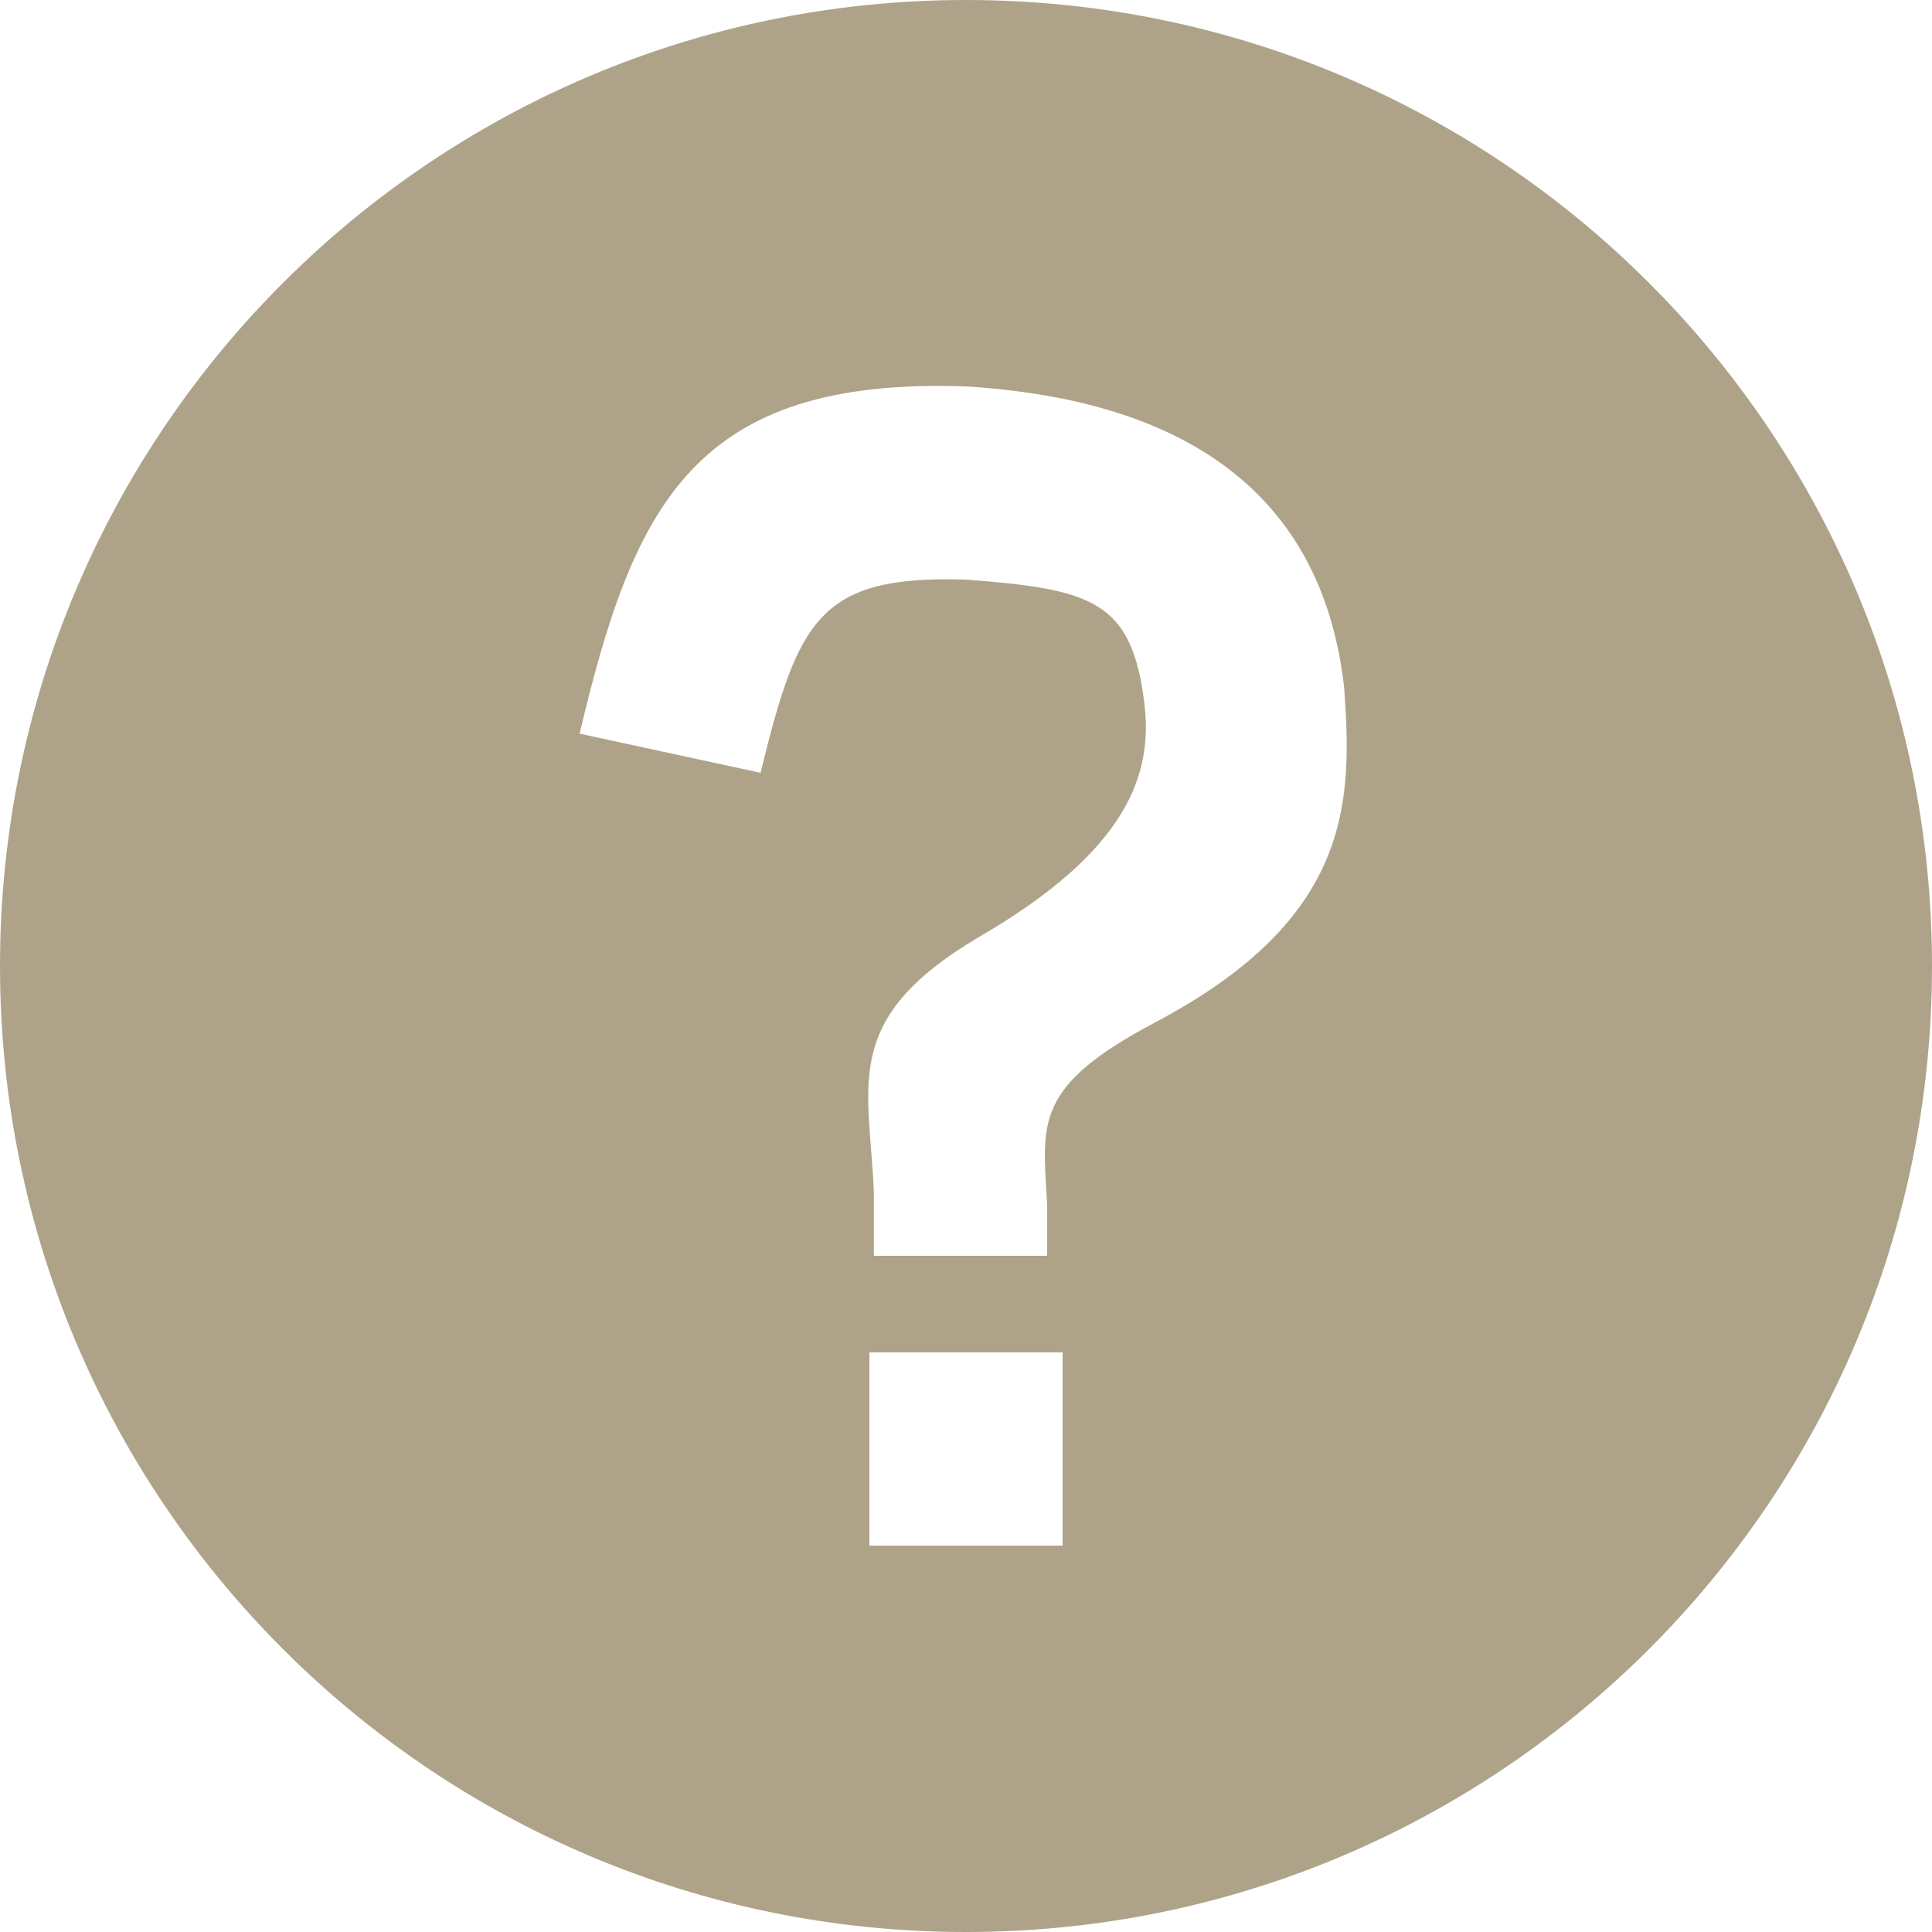
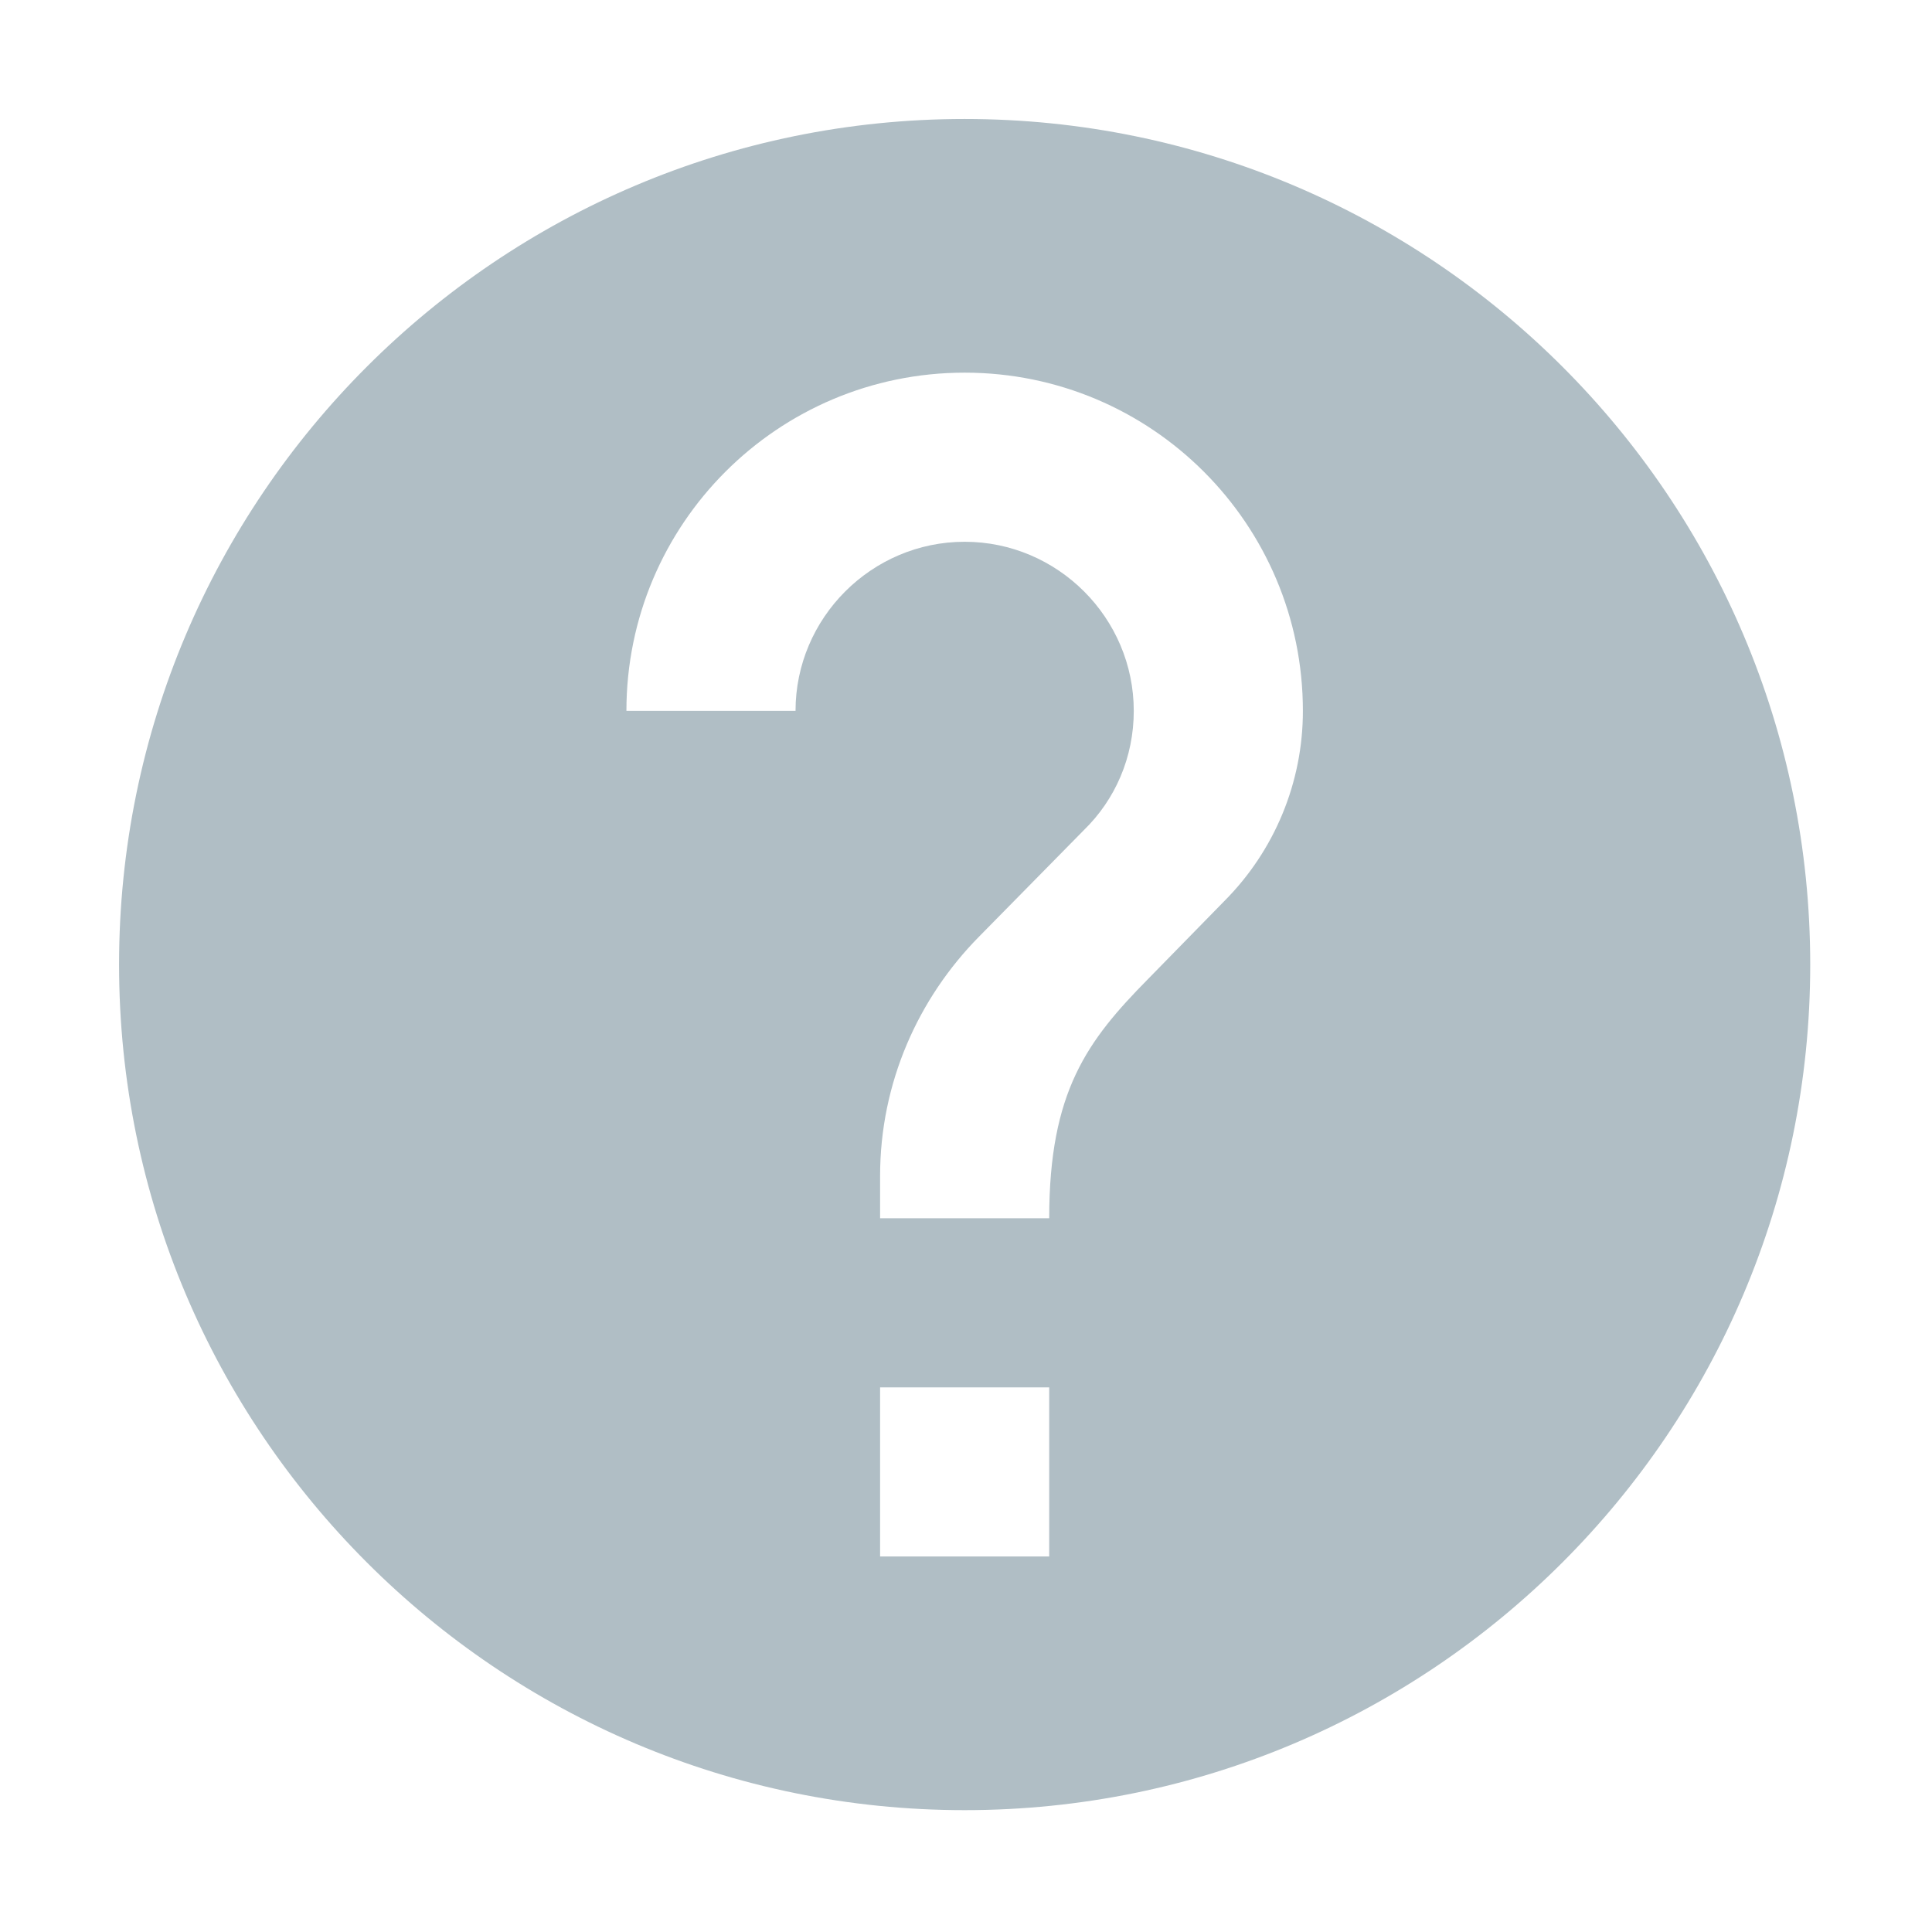
- <svg xmlns="http://www.w3.org/2000/svg" t="1563961585533" class="icon" viewBox="0 0 1024 1024" version="1.1" p-id="5407" width="200" height="200">
+ <svg xmlns="http://www.w3.org/2000/svg" t="1565406073453" class="icon" viewBox="0 0 1024 1024" version="1.1" p-id="8489" width="200" height="200">
  <defs>
    <style type="text/css" />
  </defs>
-   <path d="M512 1024C229.236 1024 0 794.771 0 512 0 229.236 229.236 0 512 0c282.771 0 512 229.236 512 512C1024 794.771 794.771 1024 512 1024M460.802 819.198l102.397 0 0-102.397-102.397 0L460.802 819.198zM712.409 364.265C701.349 266.434 634.403 212.403 512 204.802c-144.729-5.06-176.174 63.451-204.802 184.036l95.911 20.765c19.849-81.061 30.951-104.898 108.891-102.405 66.784 5.109 87.958 11.108 94.572 65.868 4.398 37.192-8.548 77.614-87.729 123.579-73.722 43.693-58.041 77.855-55.675 135.165l0 33.795 91.807 0 0-27.653c-2.373-43.006-7.452-62.006 58.084-96.487C716.802 486.295 716.802 424.934 712.409 364.265" p-id="5408" fill="#aea389" />
+   <path d="M511.283 63.062c-247.394 0-448.177 200.783-448.177 448.177S263.89 959.416 511.283 959.416 959.46 758.633 959.46 511.239 758.677 63.062 511.283 63.062z m44.818 761.901h-89.635v-89.635h89.635v89.635z m92.773-347.337l-40.336 41.232c-32.269 32.717-52.437 59.608-52.437 126.834h-89.635v-22.409c0-49.3 20.168-94.117 52.437-126.834l55.574-56.47c16.583-16.134 26.443-38.543 26.443-63.193 0-49.3-40.336-89.635-89.635-89.635s-89.635 40.336-89.635 89.635h-89.635c0-99.047 80.224-179.271 179.271-179.271s179.271 80.224 179.271 179.271a142.629 142.629 0 0 1-41.683 100.84z" p-id="8490" fill="#B0BEC5" />
</svg>
